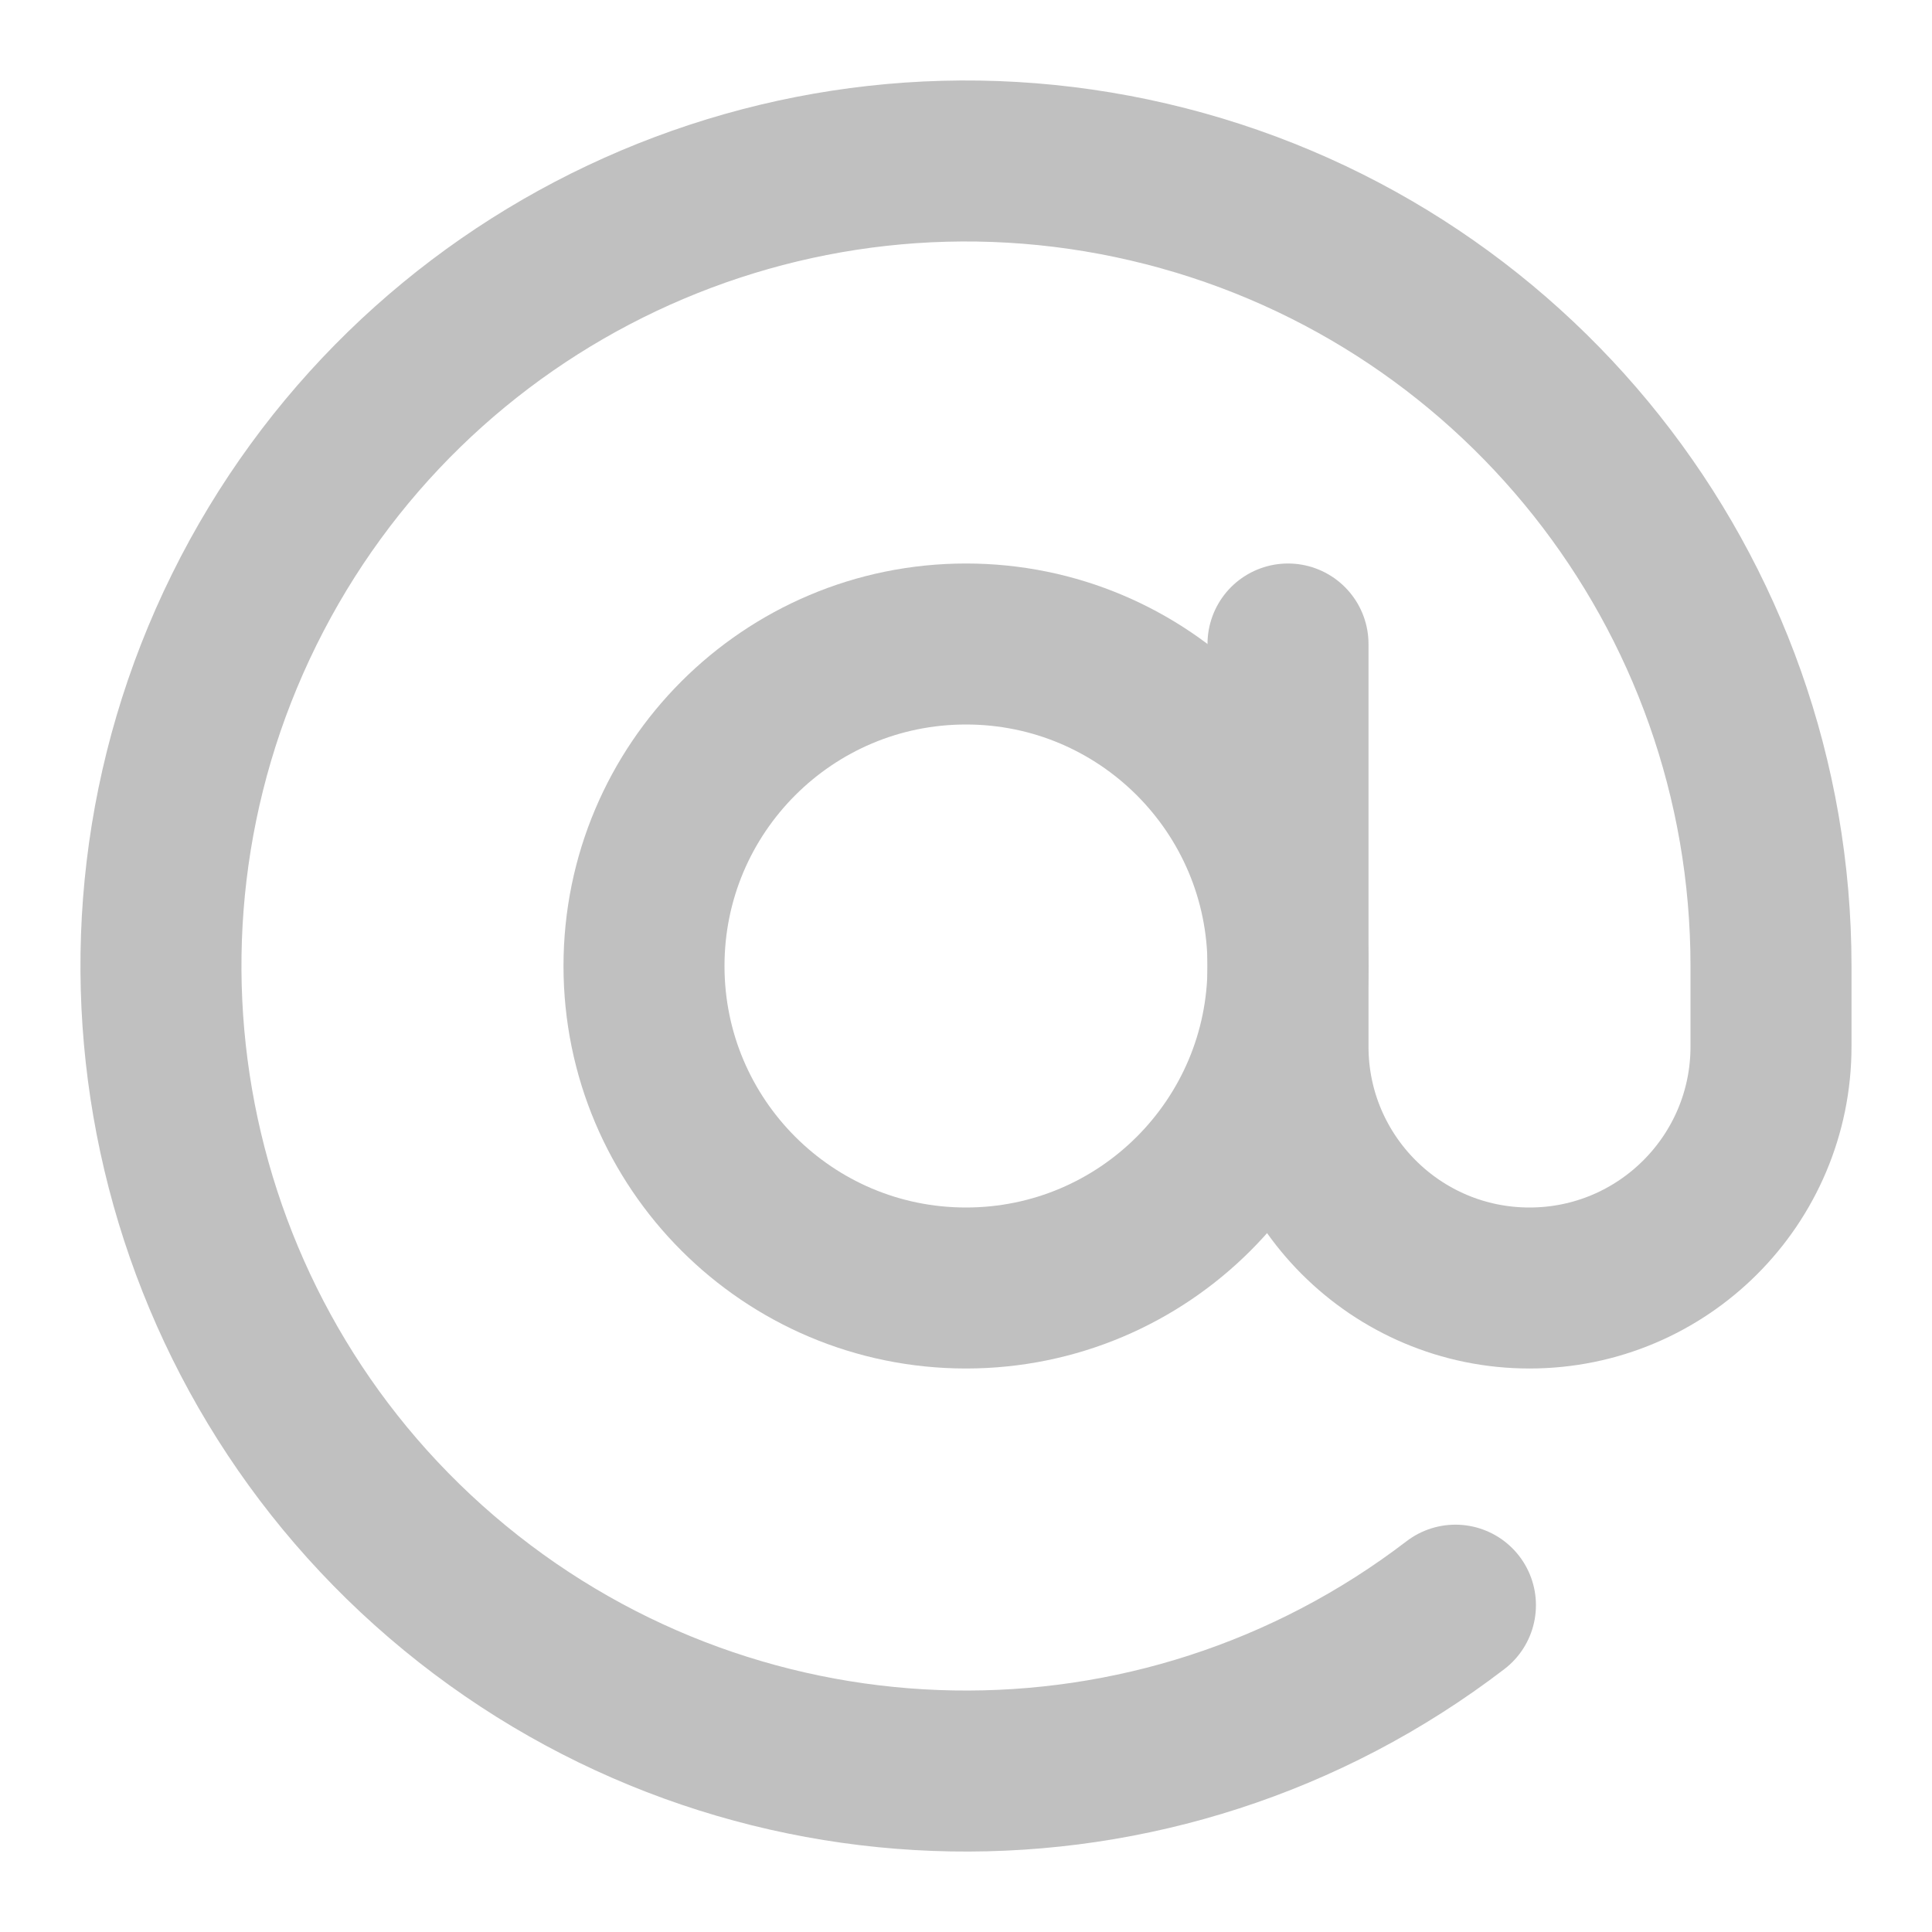
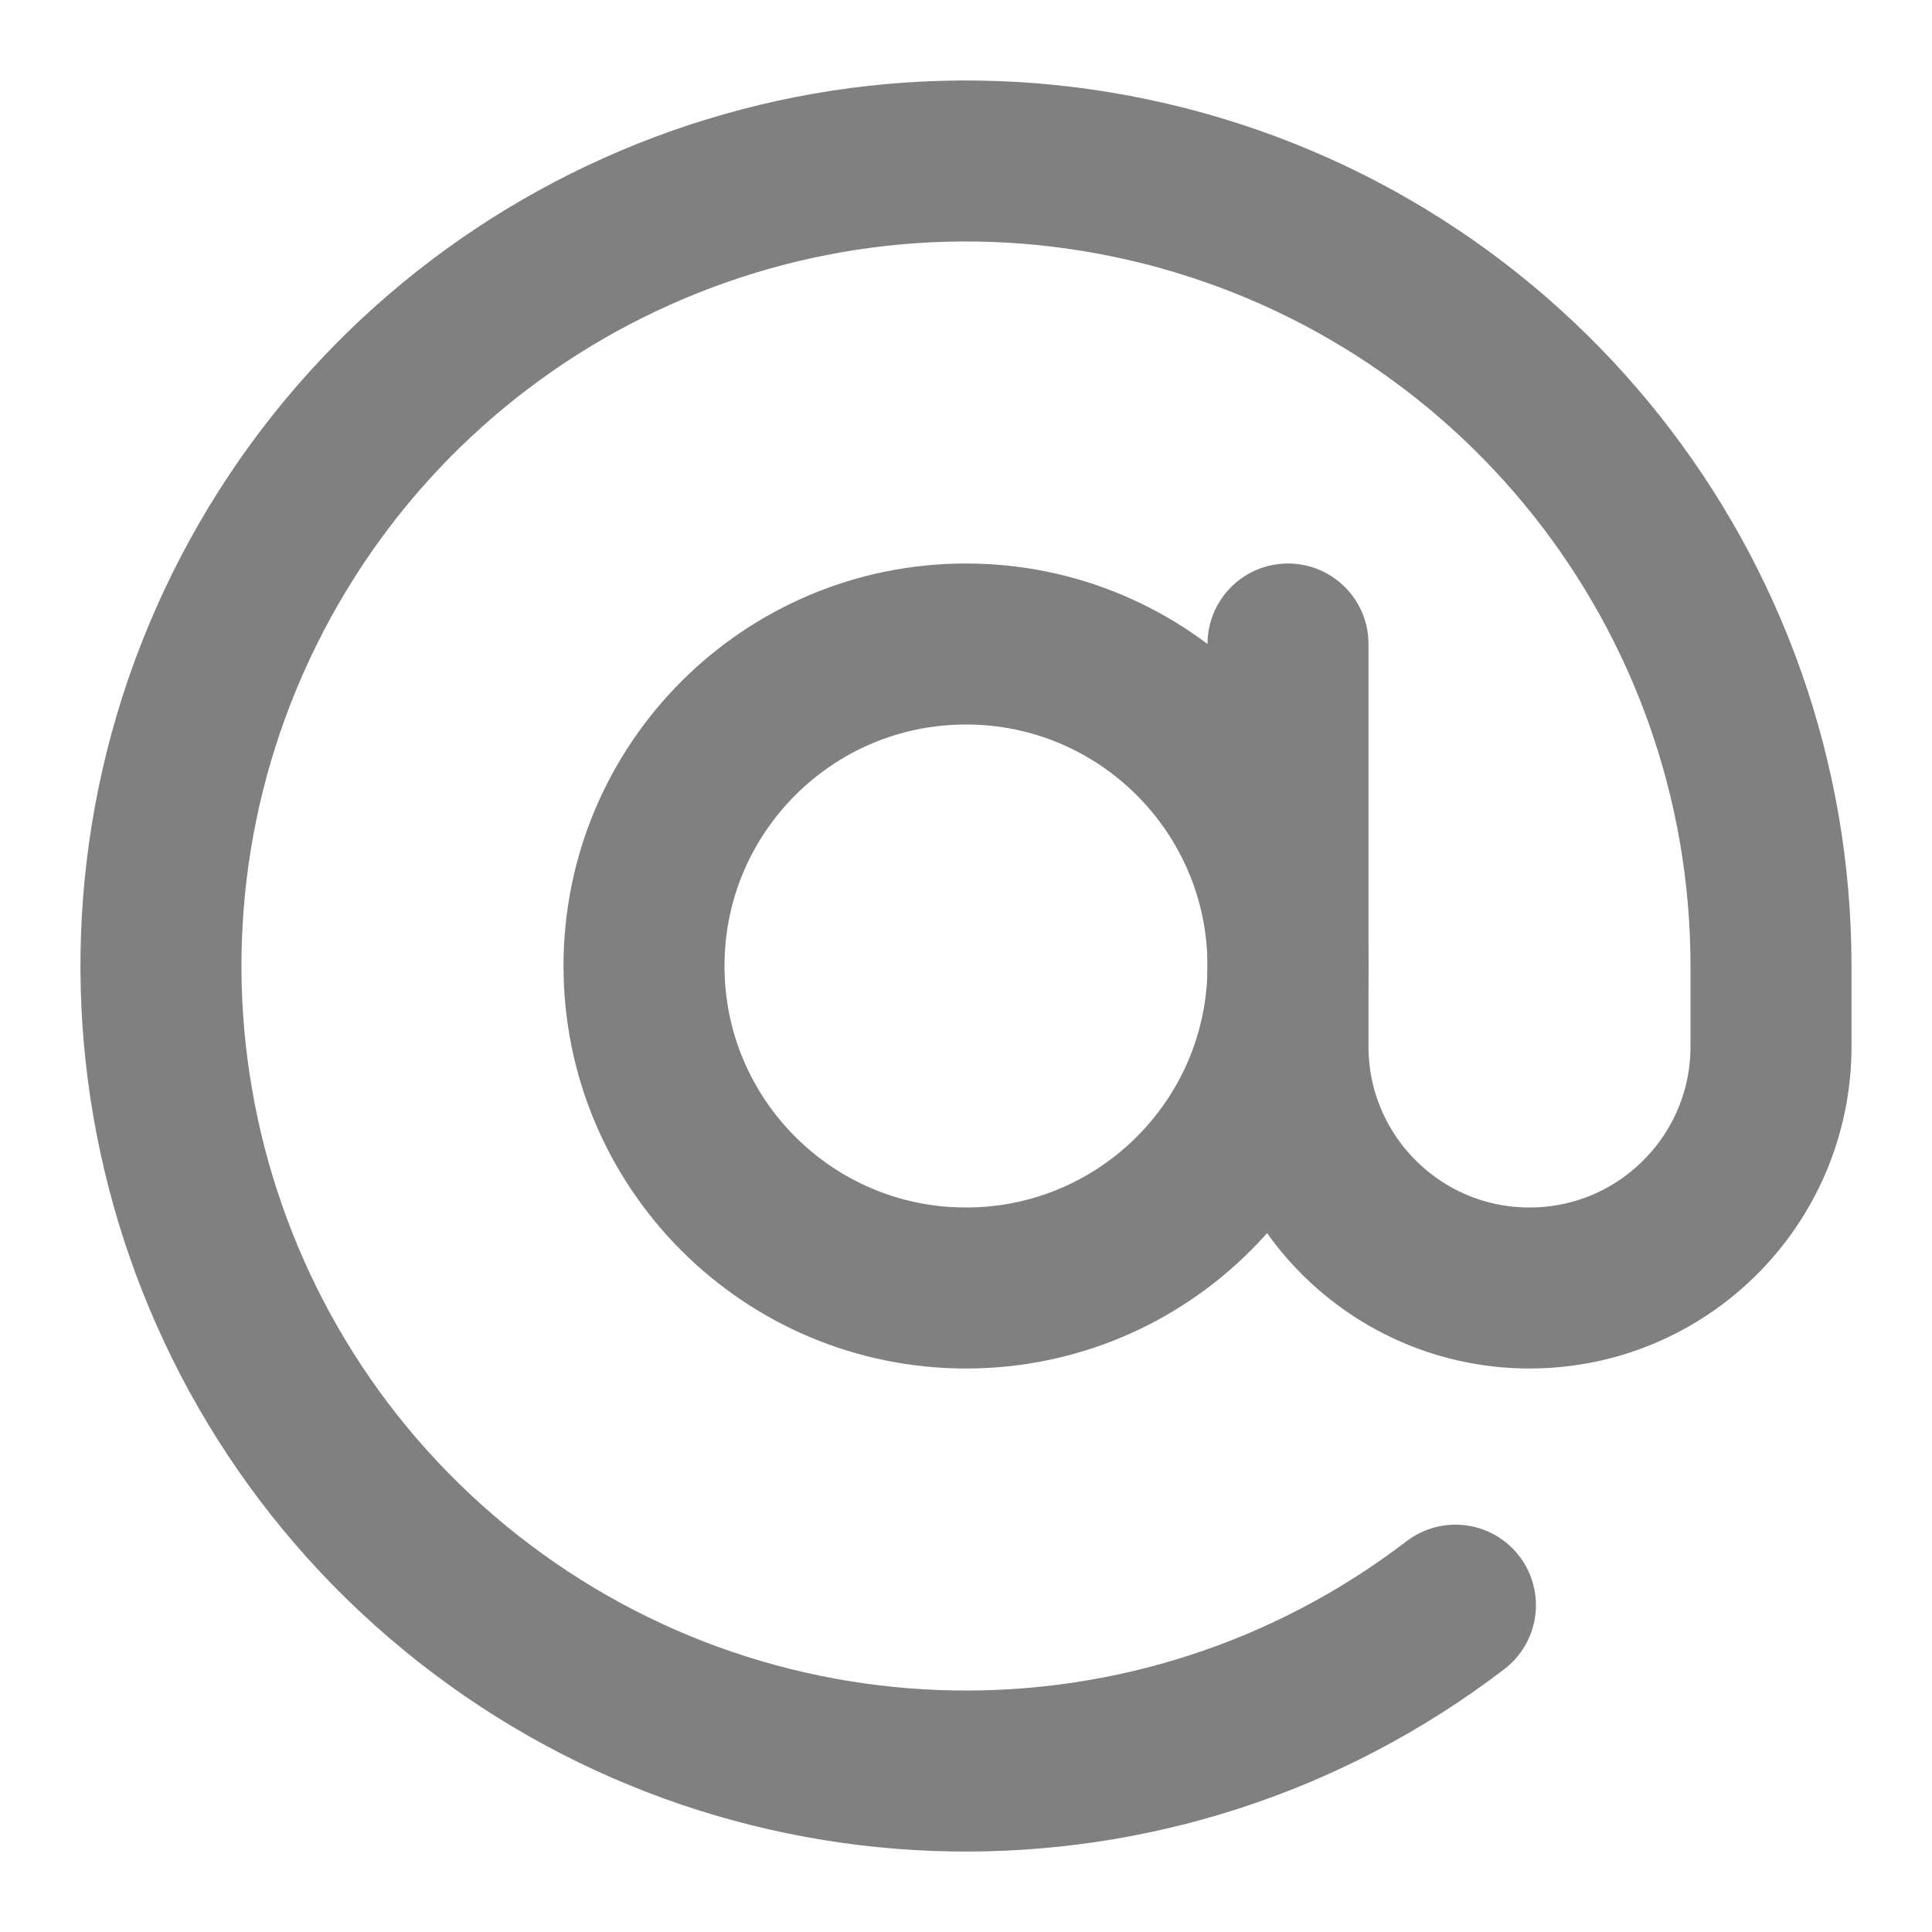
- <svg xmlns="http://www.w3.org/2000/svg" width="24" height="24" viewBox="0 0 24 24" fill="none" stroke="silver" stroke-width="2" stroke-linecap="round" stroke-linejoin="round" class="feather feather-at-sign">
+ <svg xmlns="http://www.w3.org/2000/svg" width="24" height="24" viewBox="0 0 24 24" fill="none" stroke="gray" stroke-width="2" stroke-linecap="round" stroke-linejoin="round" class="feather feather-at-sign">
  <circle cx="12" cy="12" r="4" />
  <path d="M16 8v5a3 3 0 0 0 6 0v-1a10 10 0 1 0-3.92 7.94" />
</svg>
